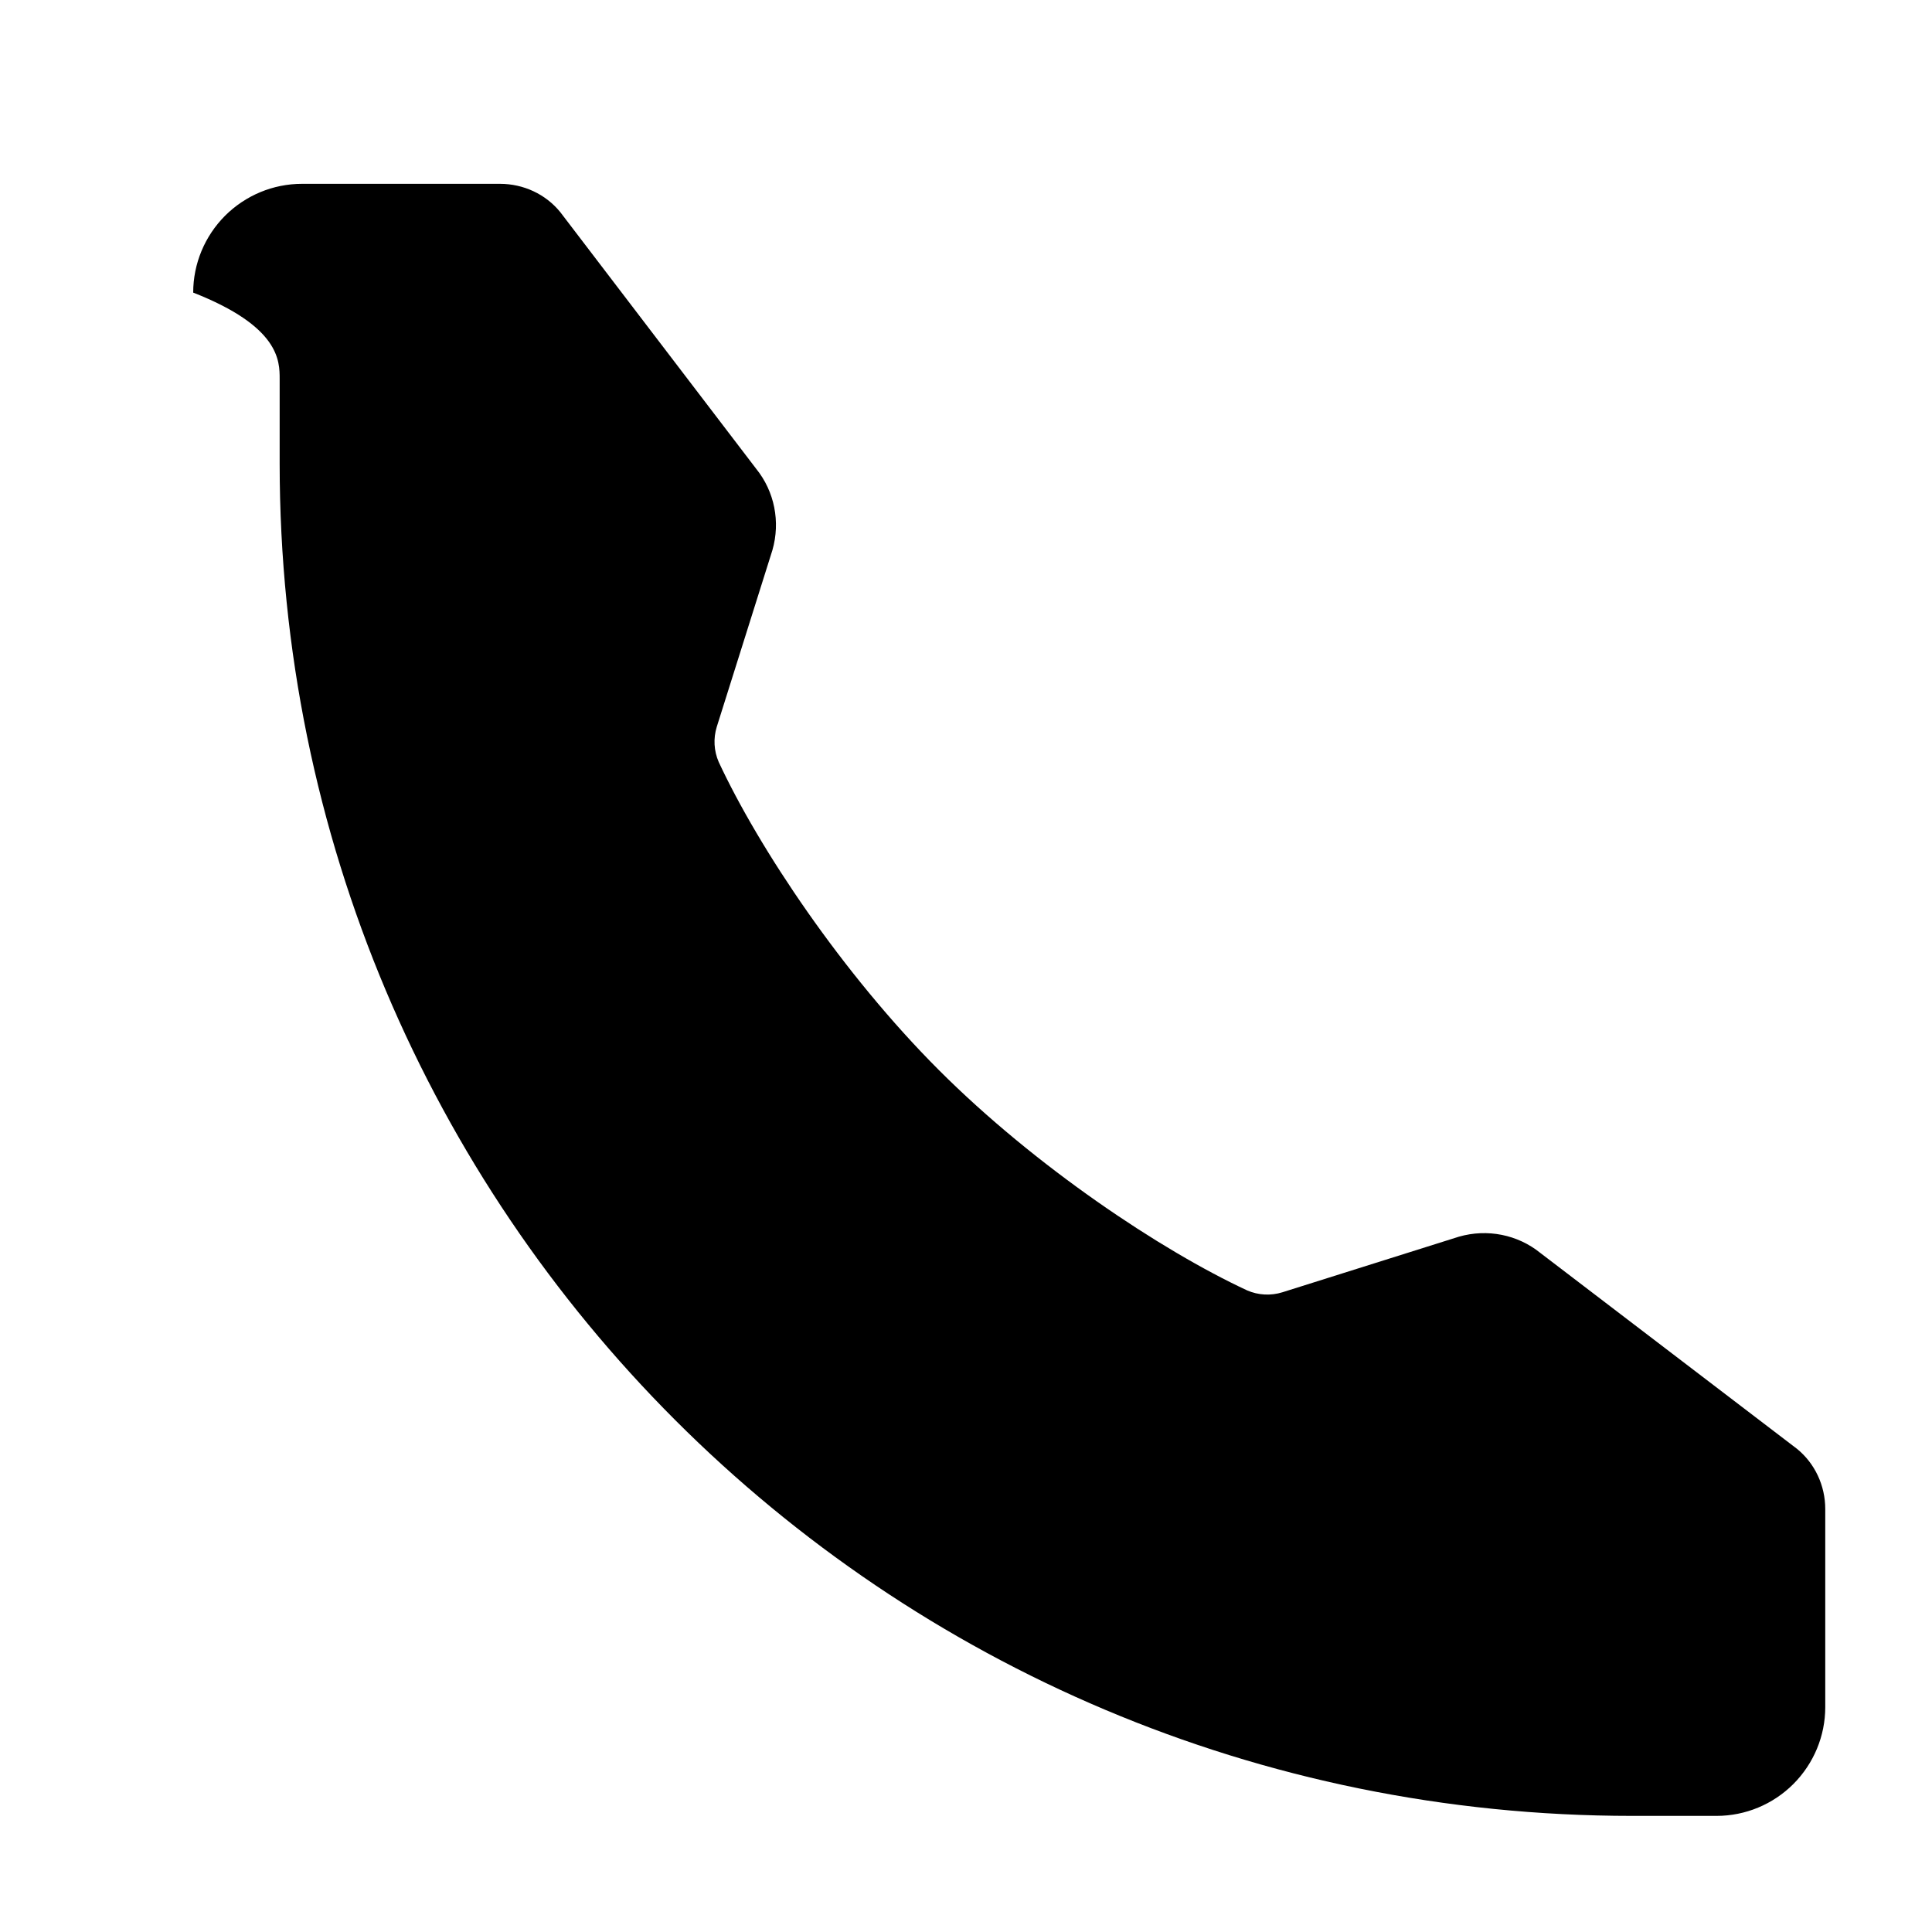
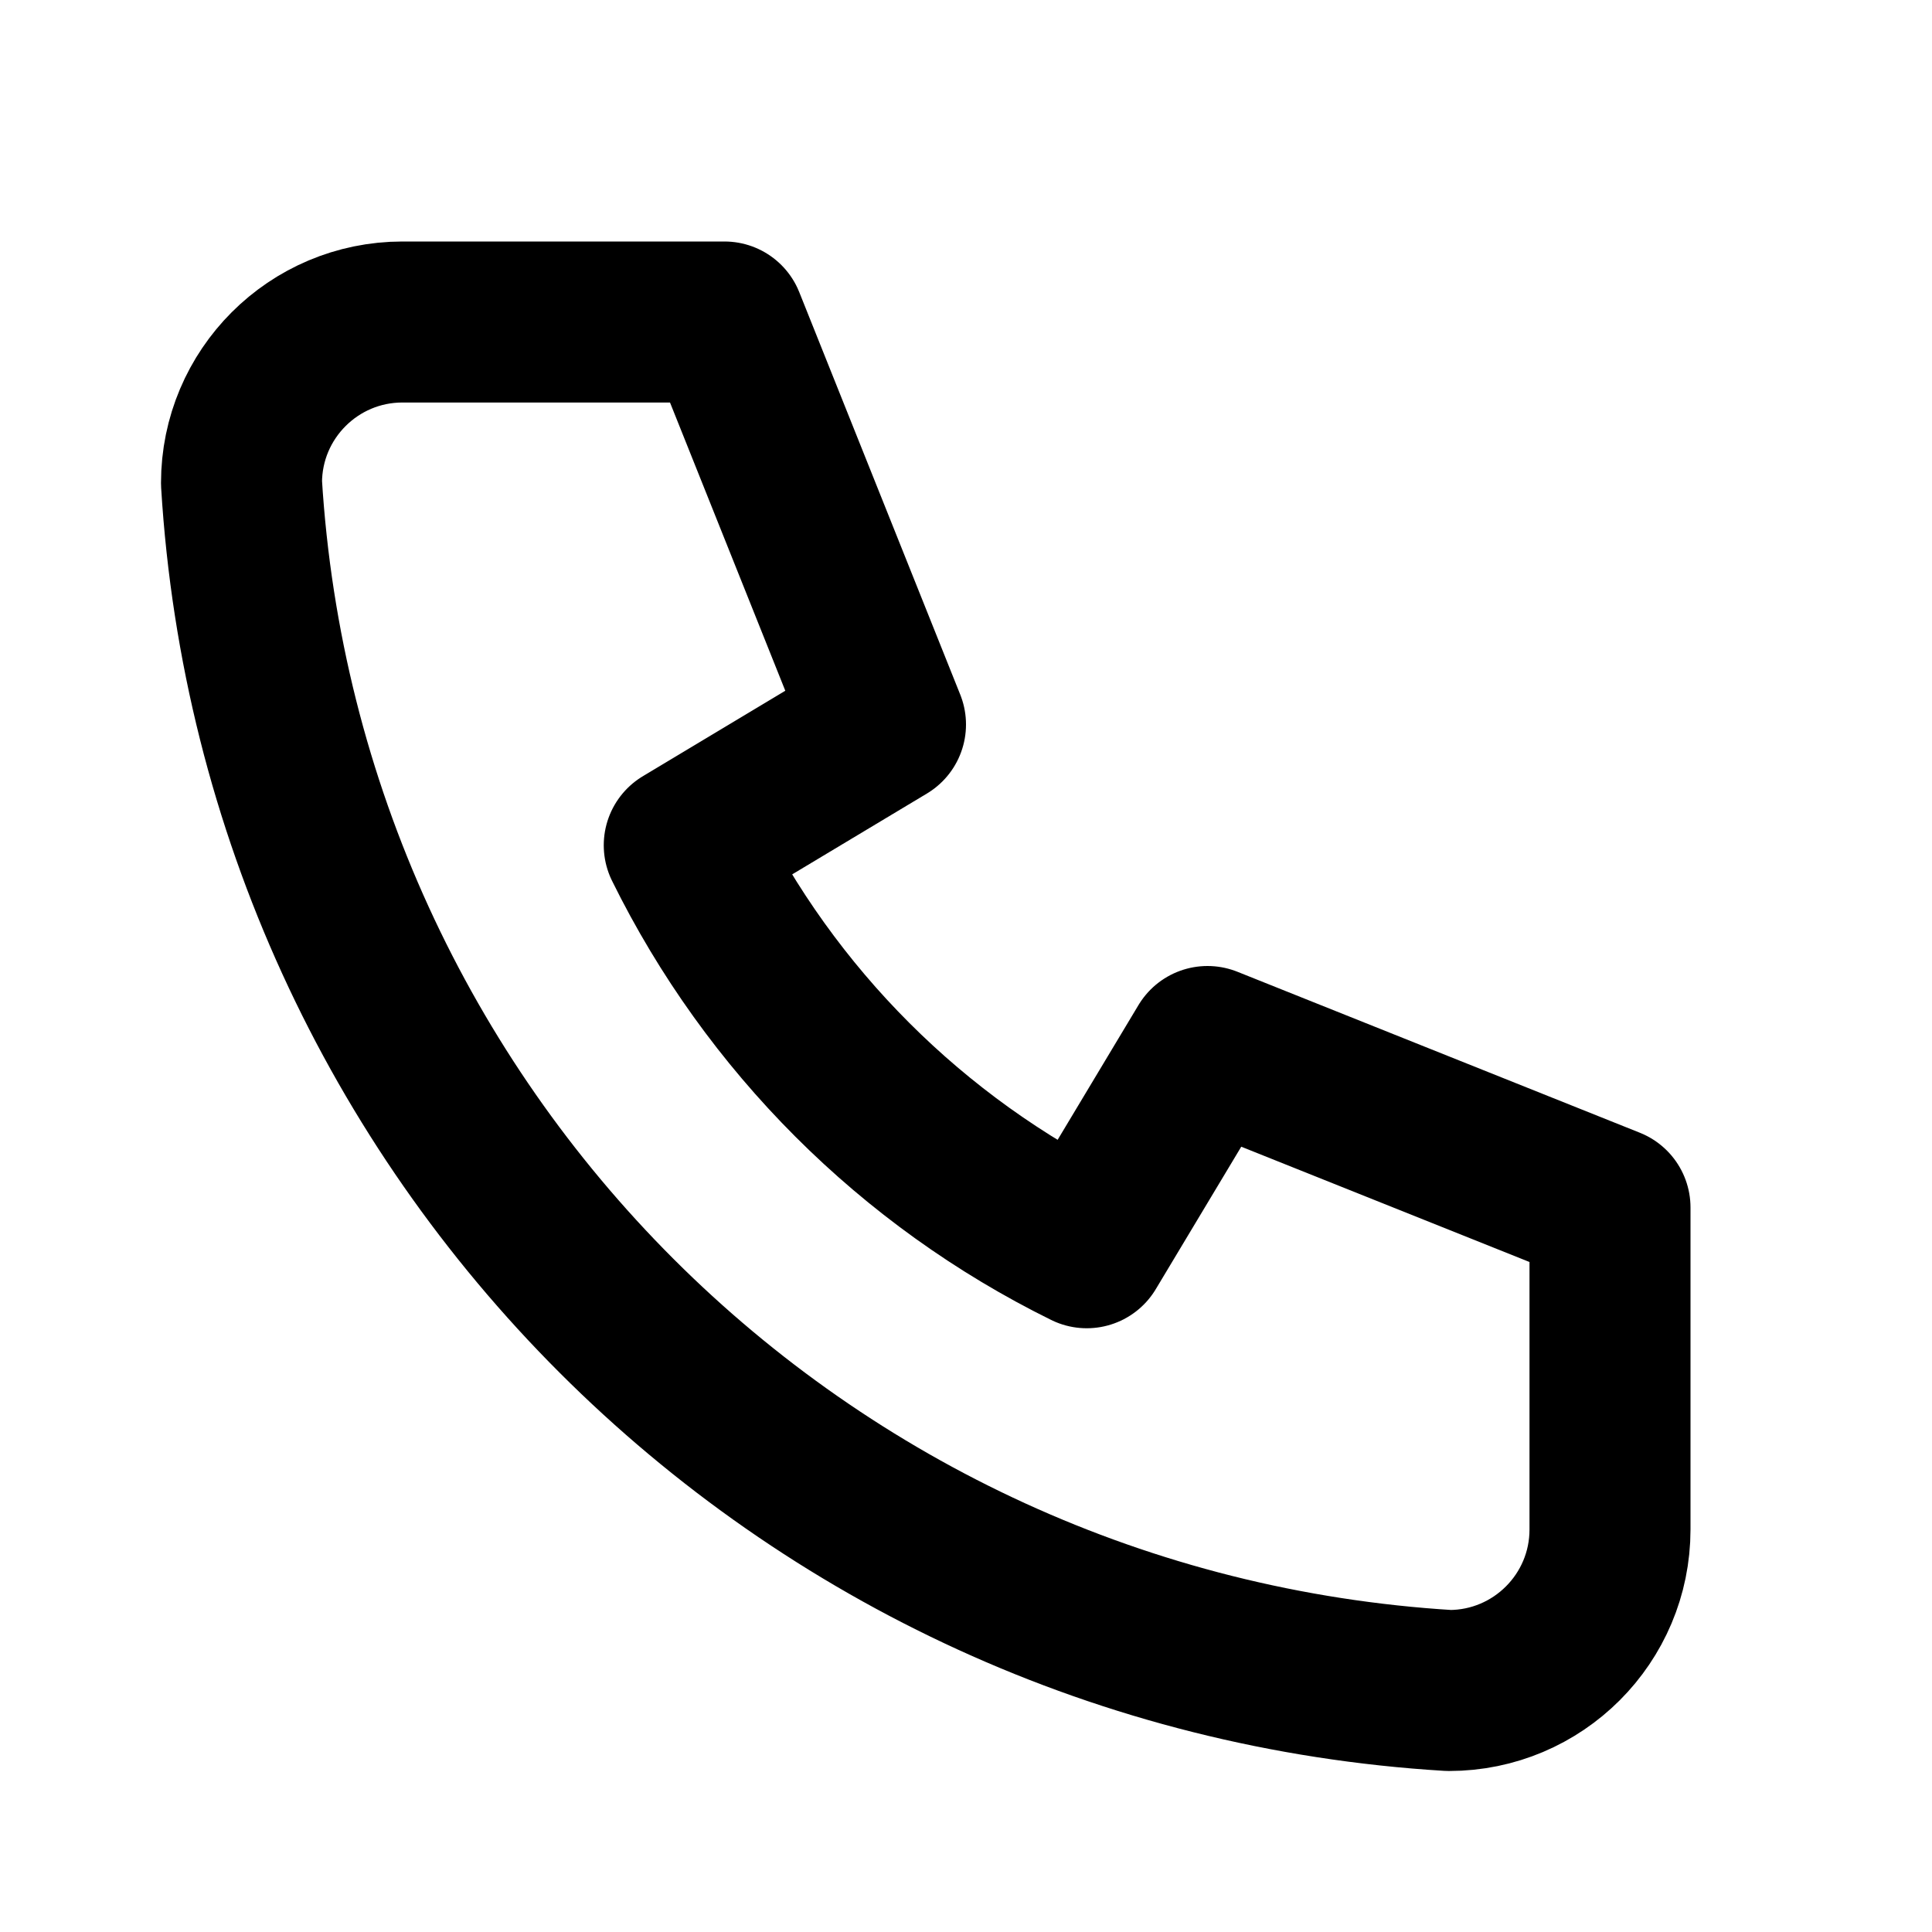
- <svg xmlns="http://www.w3.org/2000/svg" width="20" height="20" viewBox="0 0 20 20" fill="none">
-   <path d="M2 3.029C2 2.73 2.119 2.445 2.33 2.233C2.542 2.022 2.827 1.903 3.126 1.903H5.176C5.419 1.903 5.649 2.01 5.8 2.196L7.828 4.853C8.018 5.088 8.08 5.402 7.996 5.695L7.42 7.524C7.383 7.644 7.39 7.773 7.44 7.888C7.854 8.778 8.72 10.078 9.72 11.078C10.72 12.078 12.02 12.944 12.91 13.358C13.025 13.408 13.154 13.415 13.274 13.378L15.103 12.802C15.396 12.718 15.71 12.78 15.945 12.97L18.602 14.998C18.788 15.149 18.895 15.379 18.895 15.622V17.672C18.895 17.971 18.776 18.256 18.565 18.468C18.354 18.679 18.068 18.798 17.77 18.798H16.895C9.151 18.798 2.895 12.542 2.895 4.798V3.923C2.895 3.735 2.895 3.38 2 3.029Z" fill="currentColor" />
+ <svg xmlns="http://www.w3.org/2000/svg" width="24" height="24" viewBox="0 0 24 24" fill="none" stroke="currentColor" stroke-width="2" stroke-linecap="round" stroke-linejoin="round" class="icon icon-tabler icons-tabler-outline icon-tabler-phone">
+   <path stroke="none" d="M0 0h24v24H0z" fill="none" />
+   <path d="M5 4h4l2 5l-2.5 1.5a11 11 0 0 0 5 5l1.5 -2.5l5 2v4a2 2 0 0 1 -2 2a16 16 0 0 1 -15 -15a2 2 0 0 1 2 -2" />
</svg>
